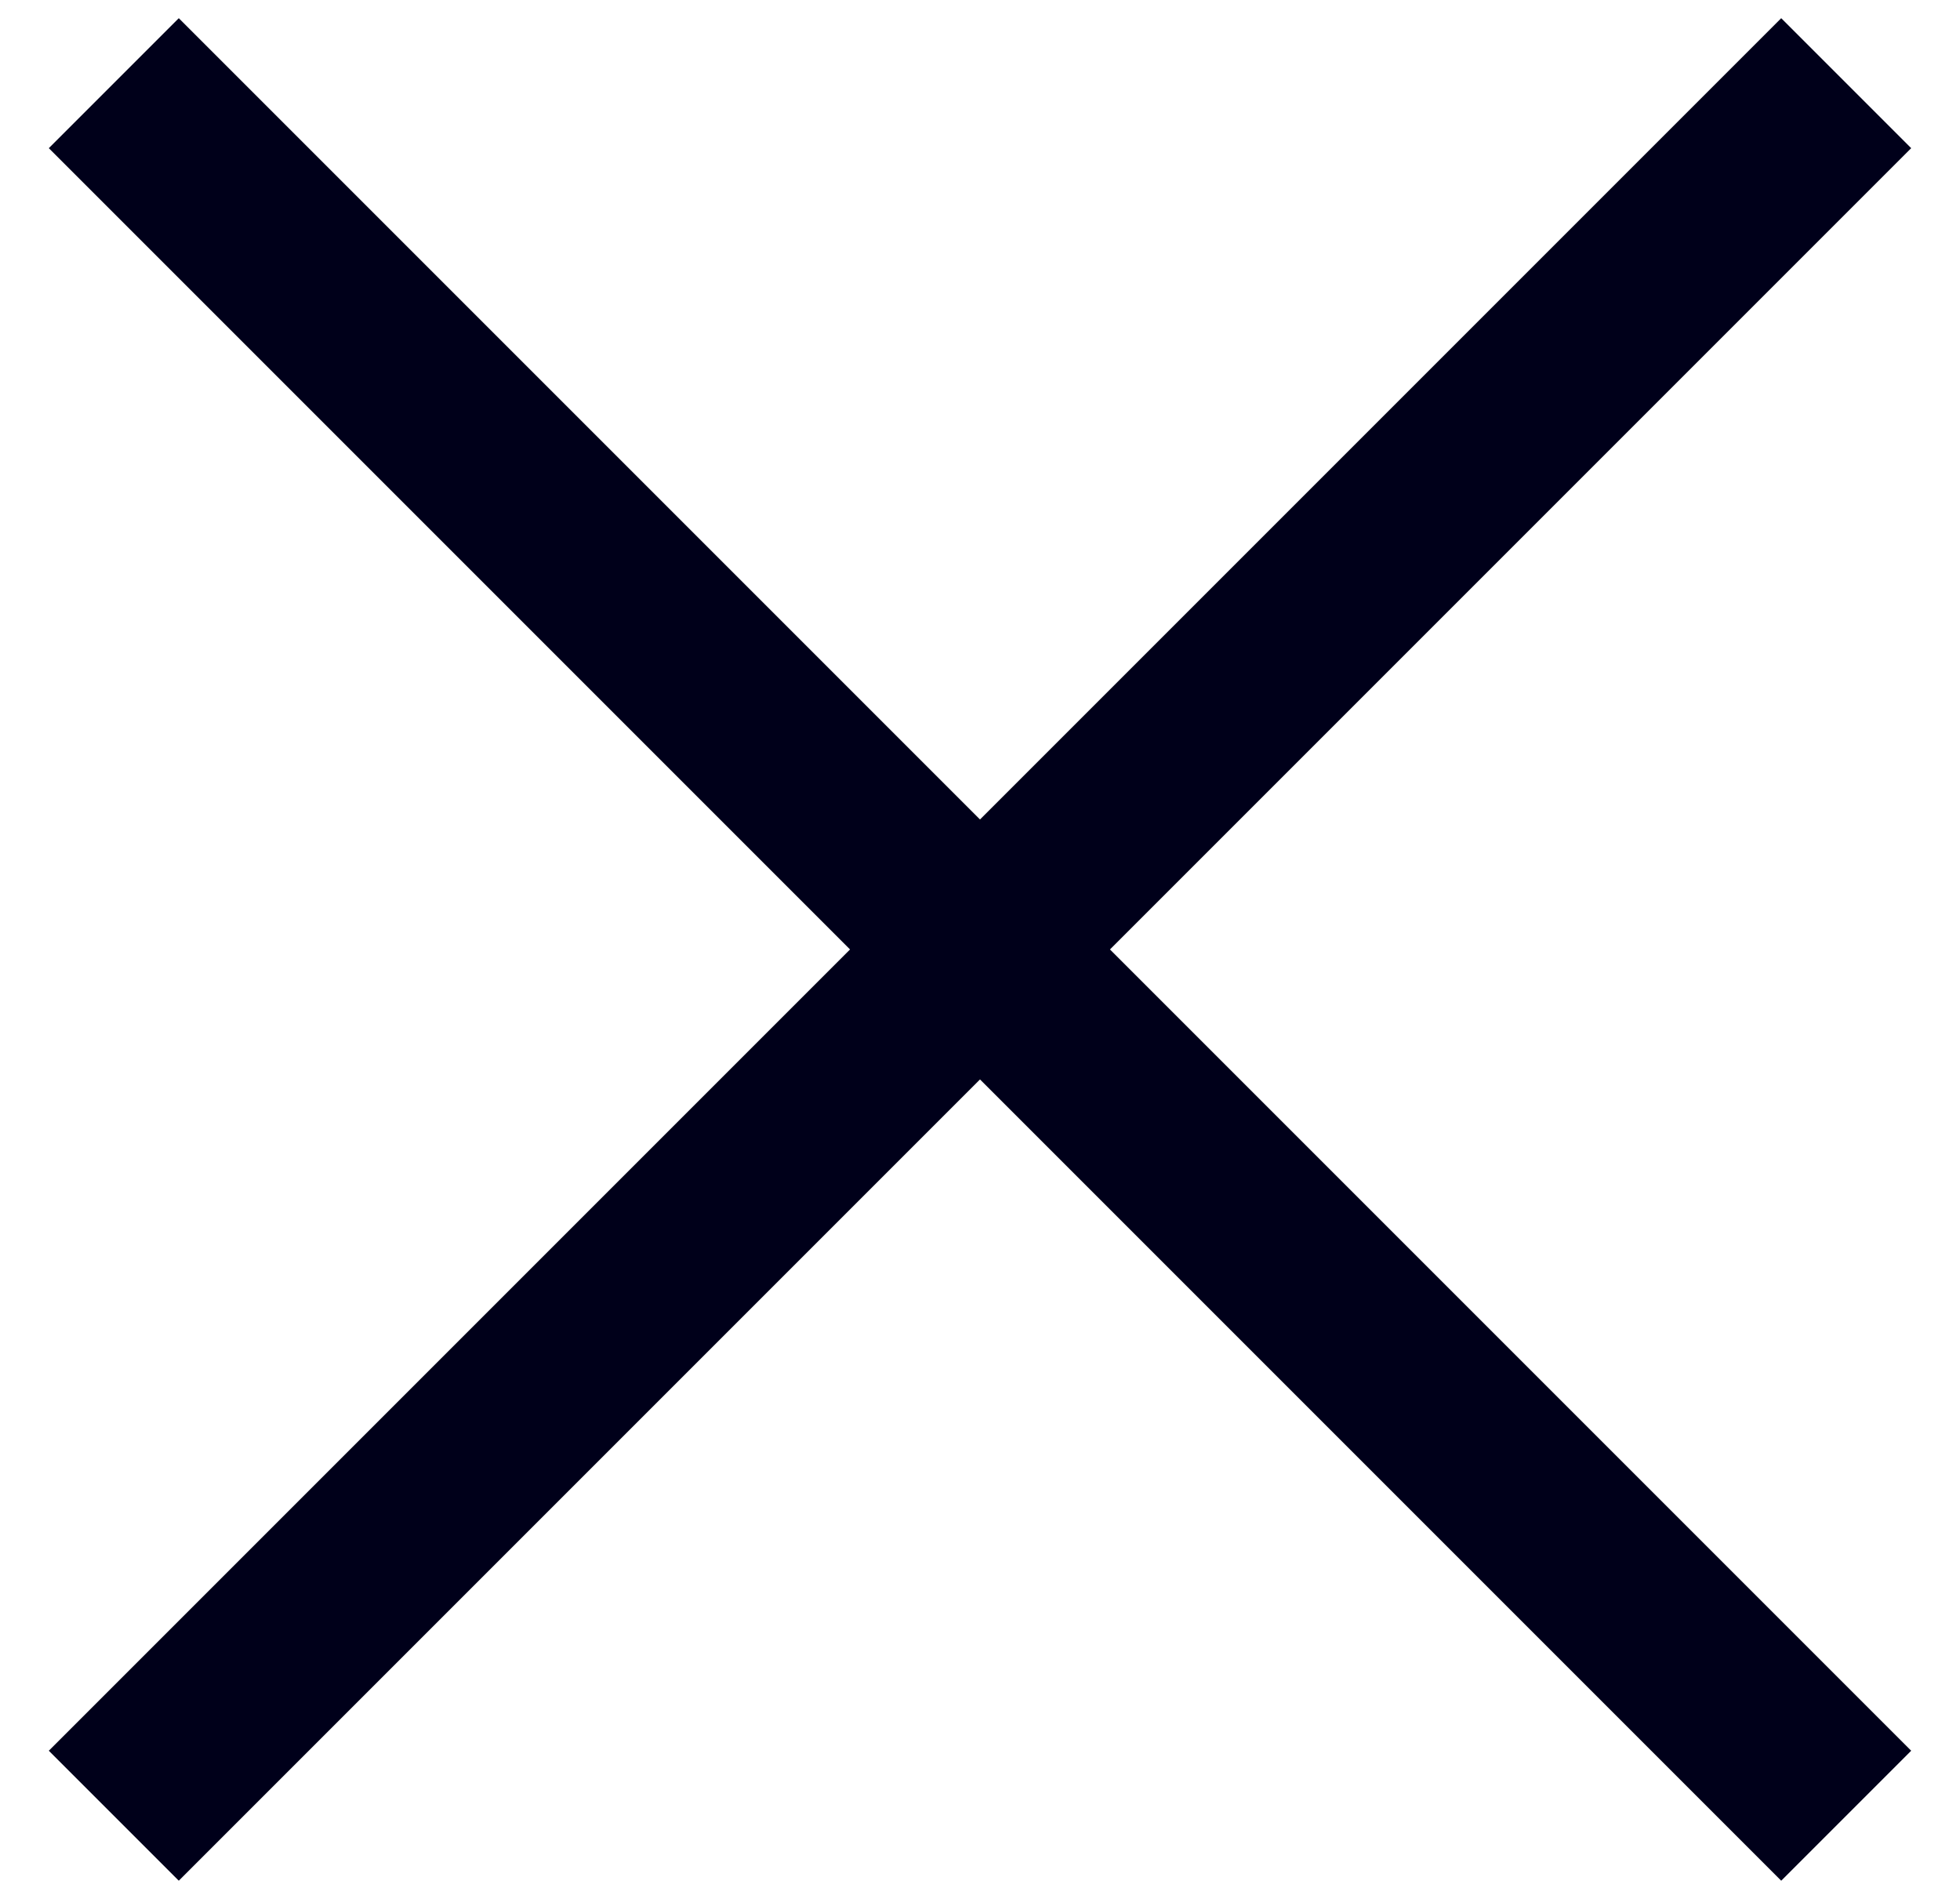
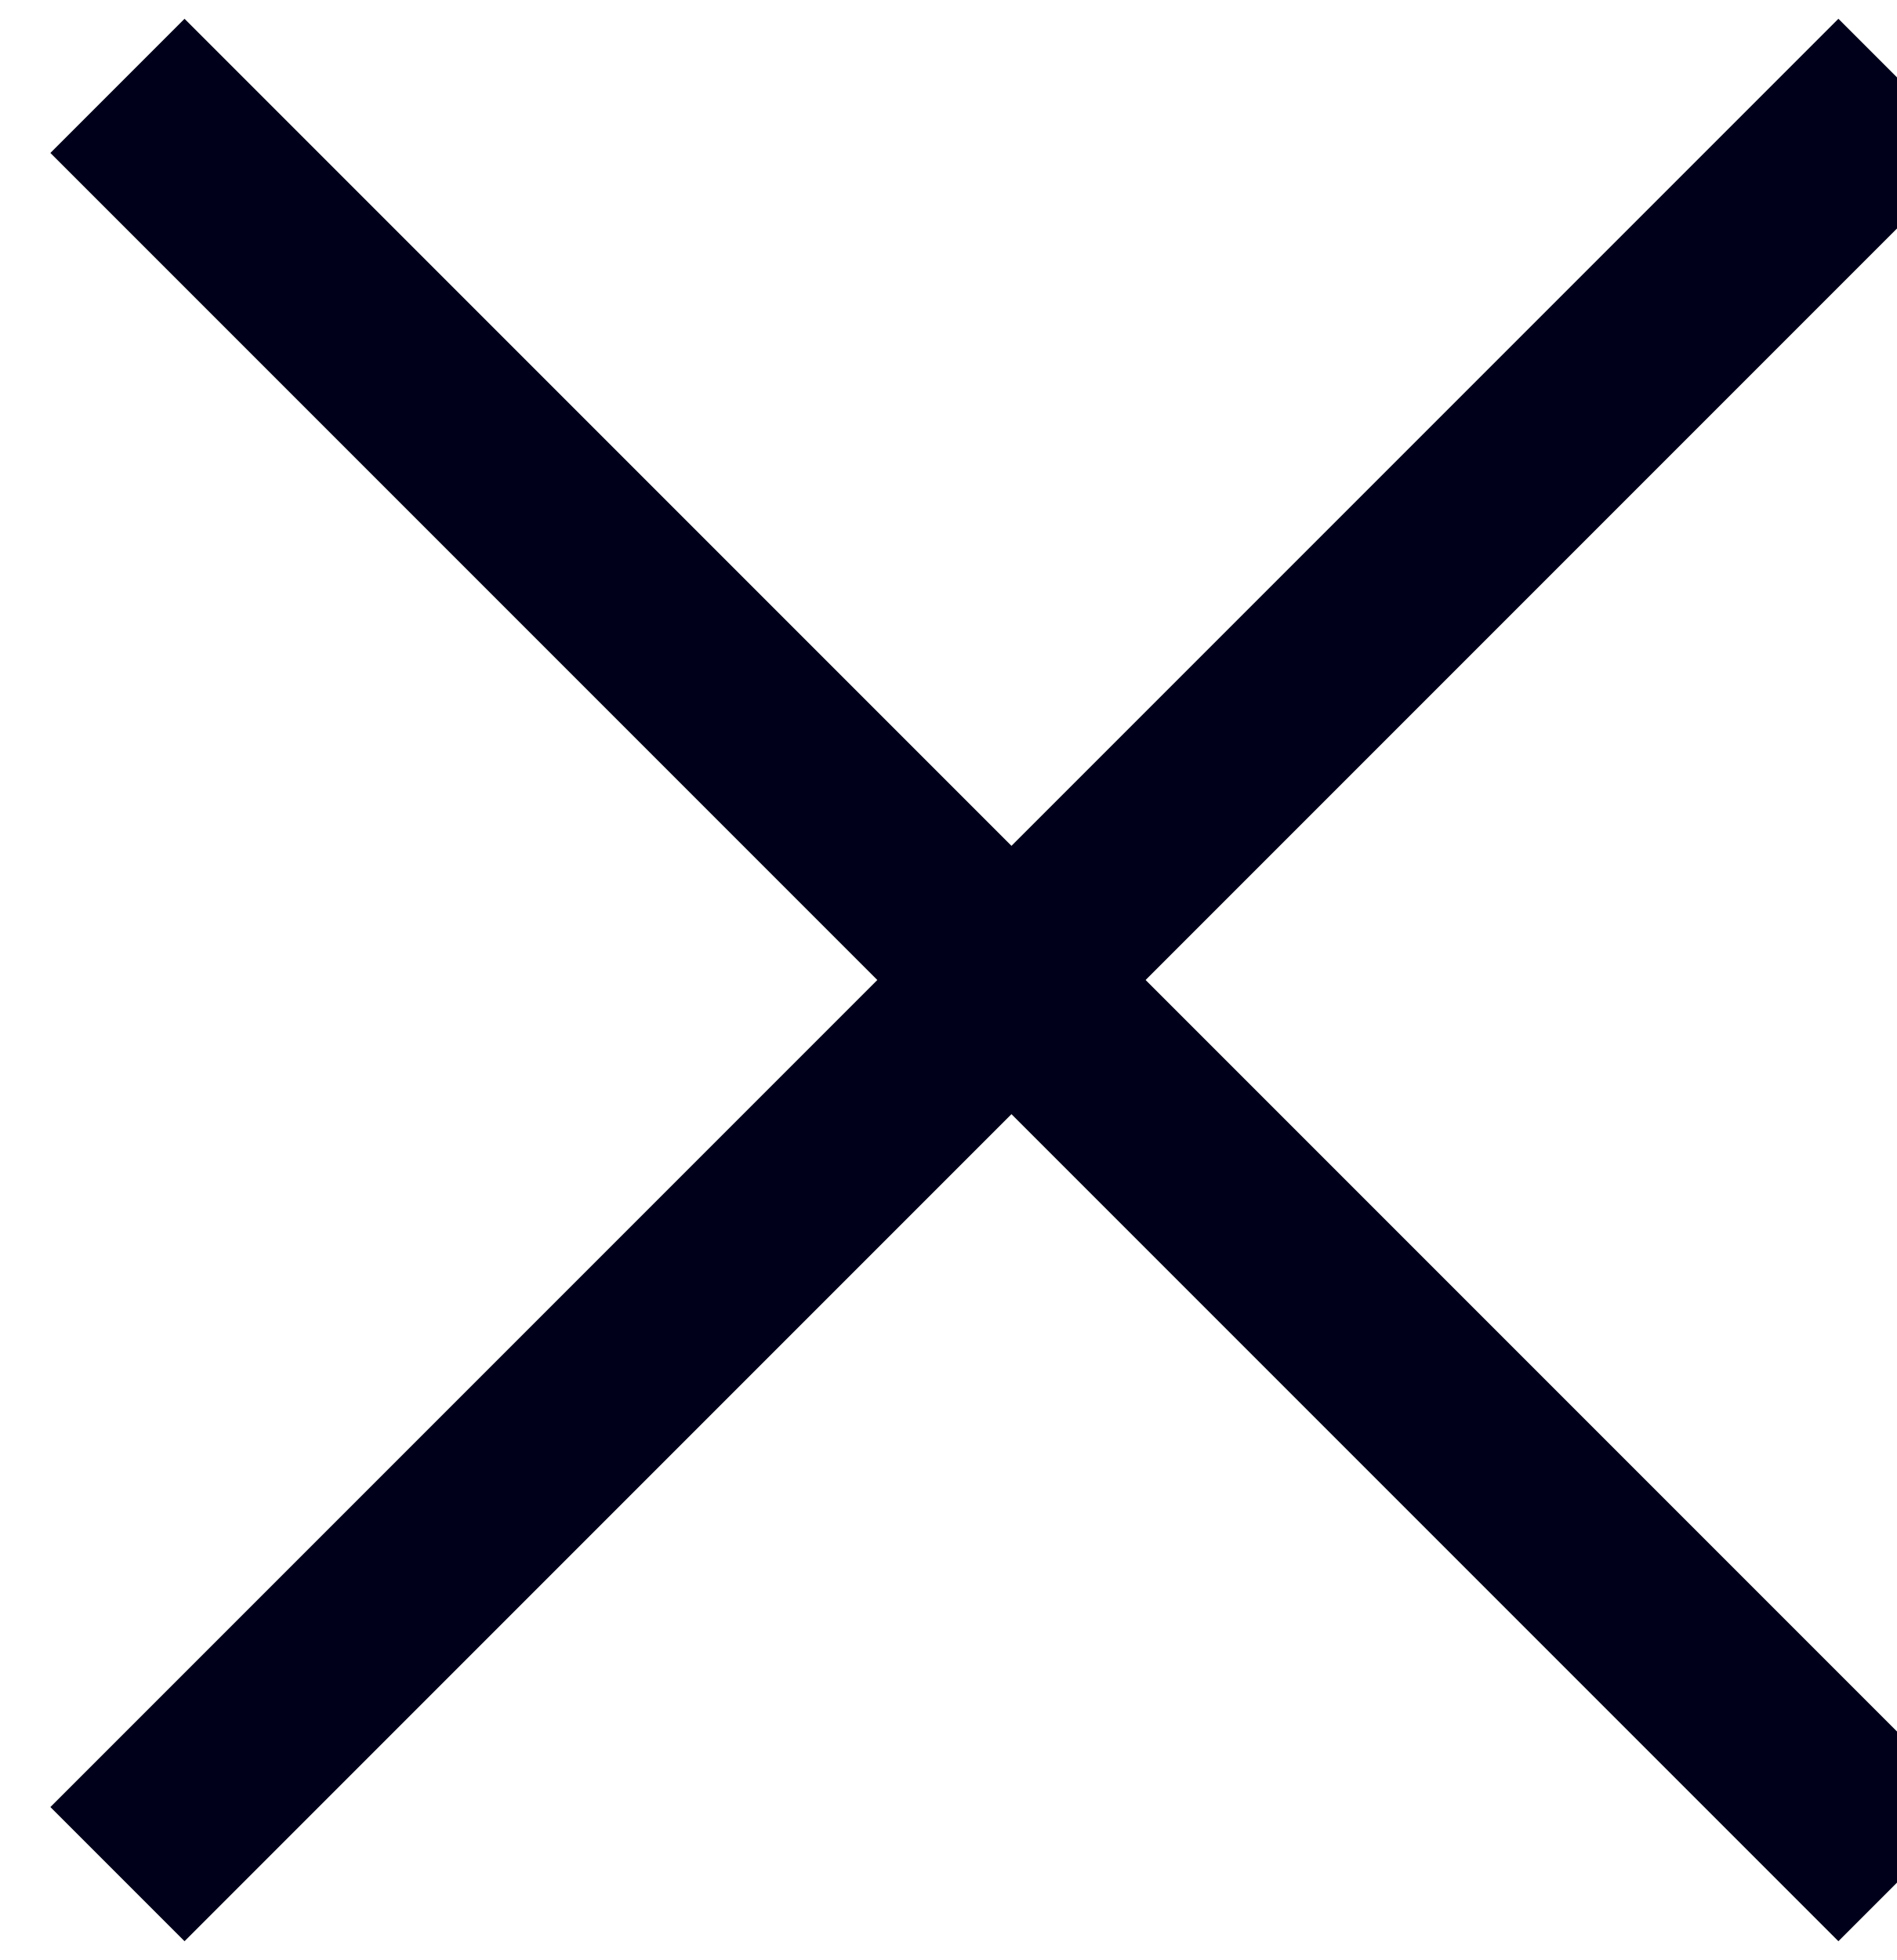
- <svg xmlns="http://www.w3.org/2000/svg" width="32" height="31">
+ <svg xmlns="http://www.w3.org/2000/svg" viewBox="0 0 30 31" width="30" height="31">
  <g fill="#00001A" fill-rule="evenodd">
    <path d="m2.919.297 28.284 28.284-2.122 2.122L.797 2.419z" />
    <path d="M.797 28.581 29.081.297l2.122 2.122L2.919 30.703z" />
  </g>
</svg>
